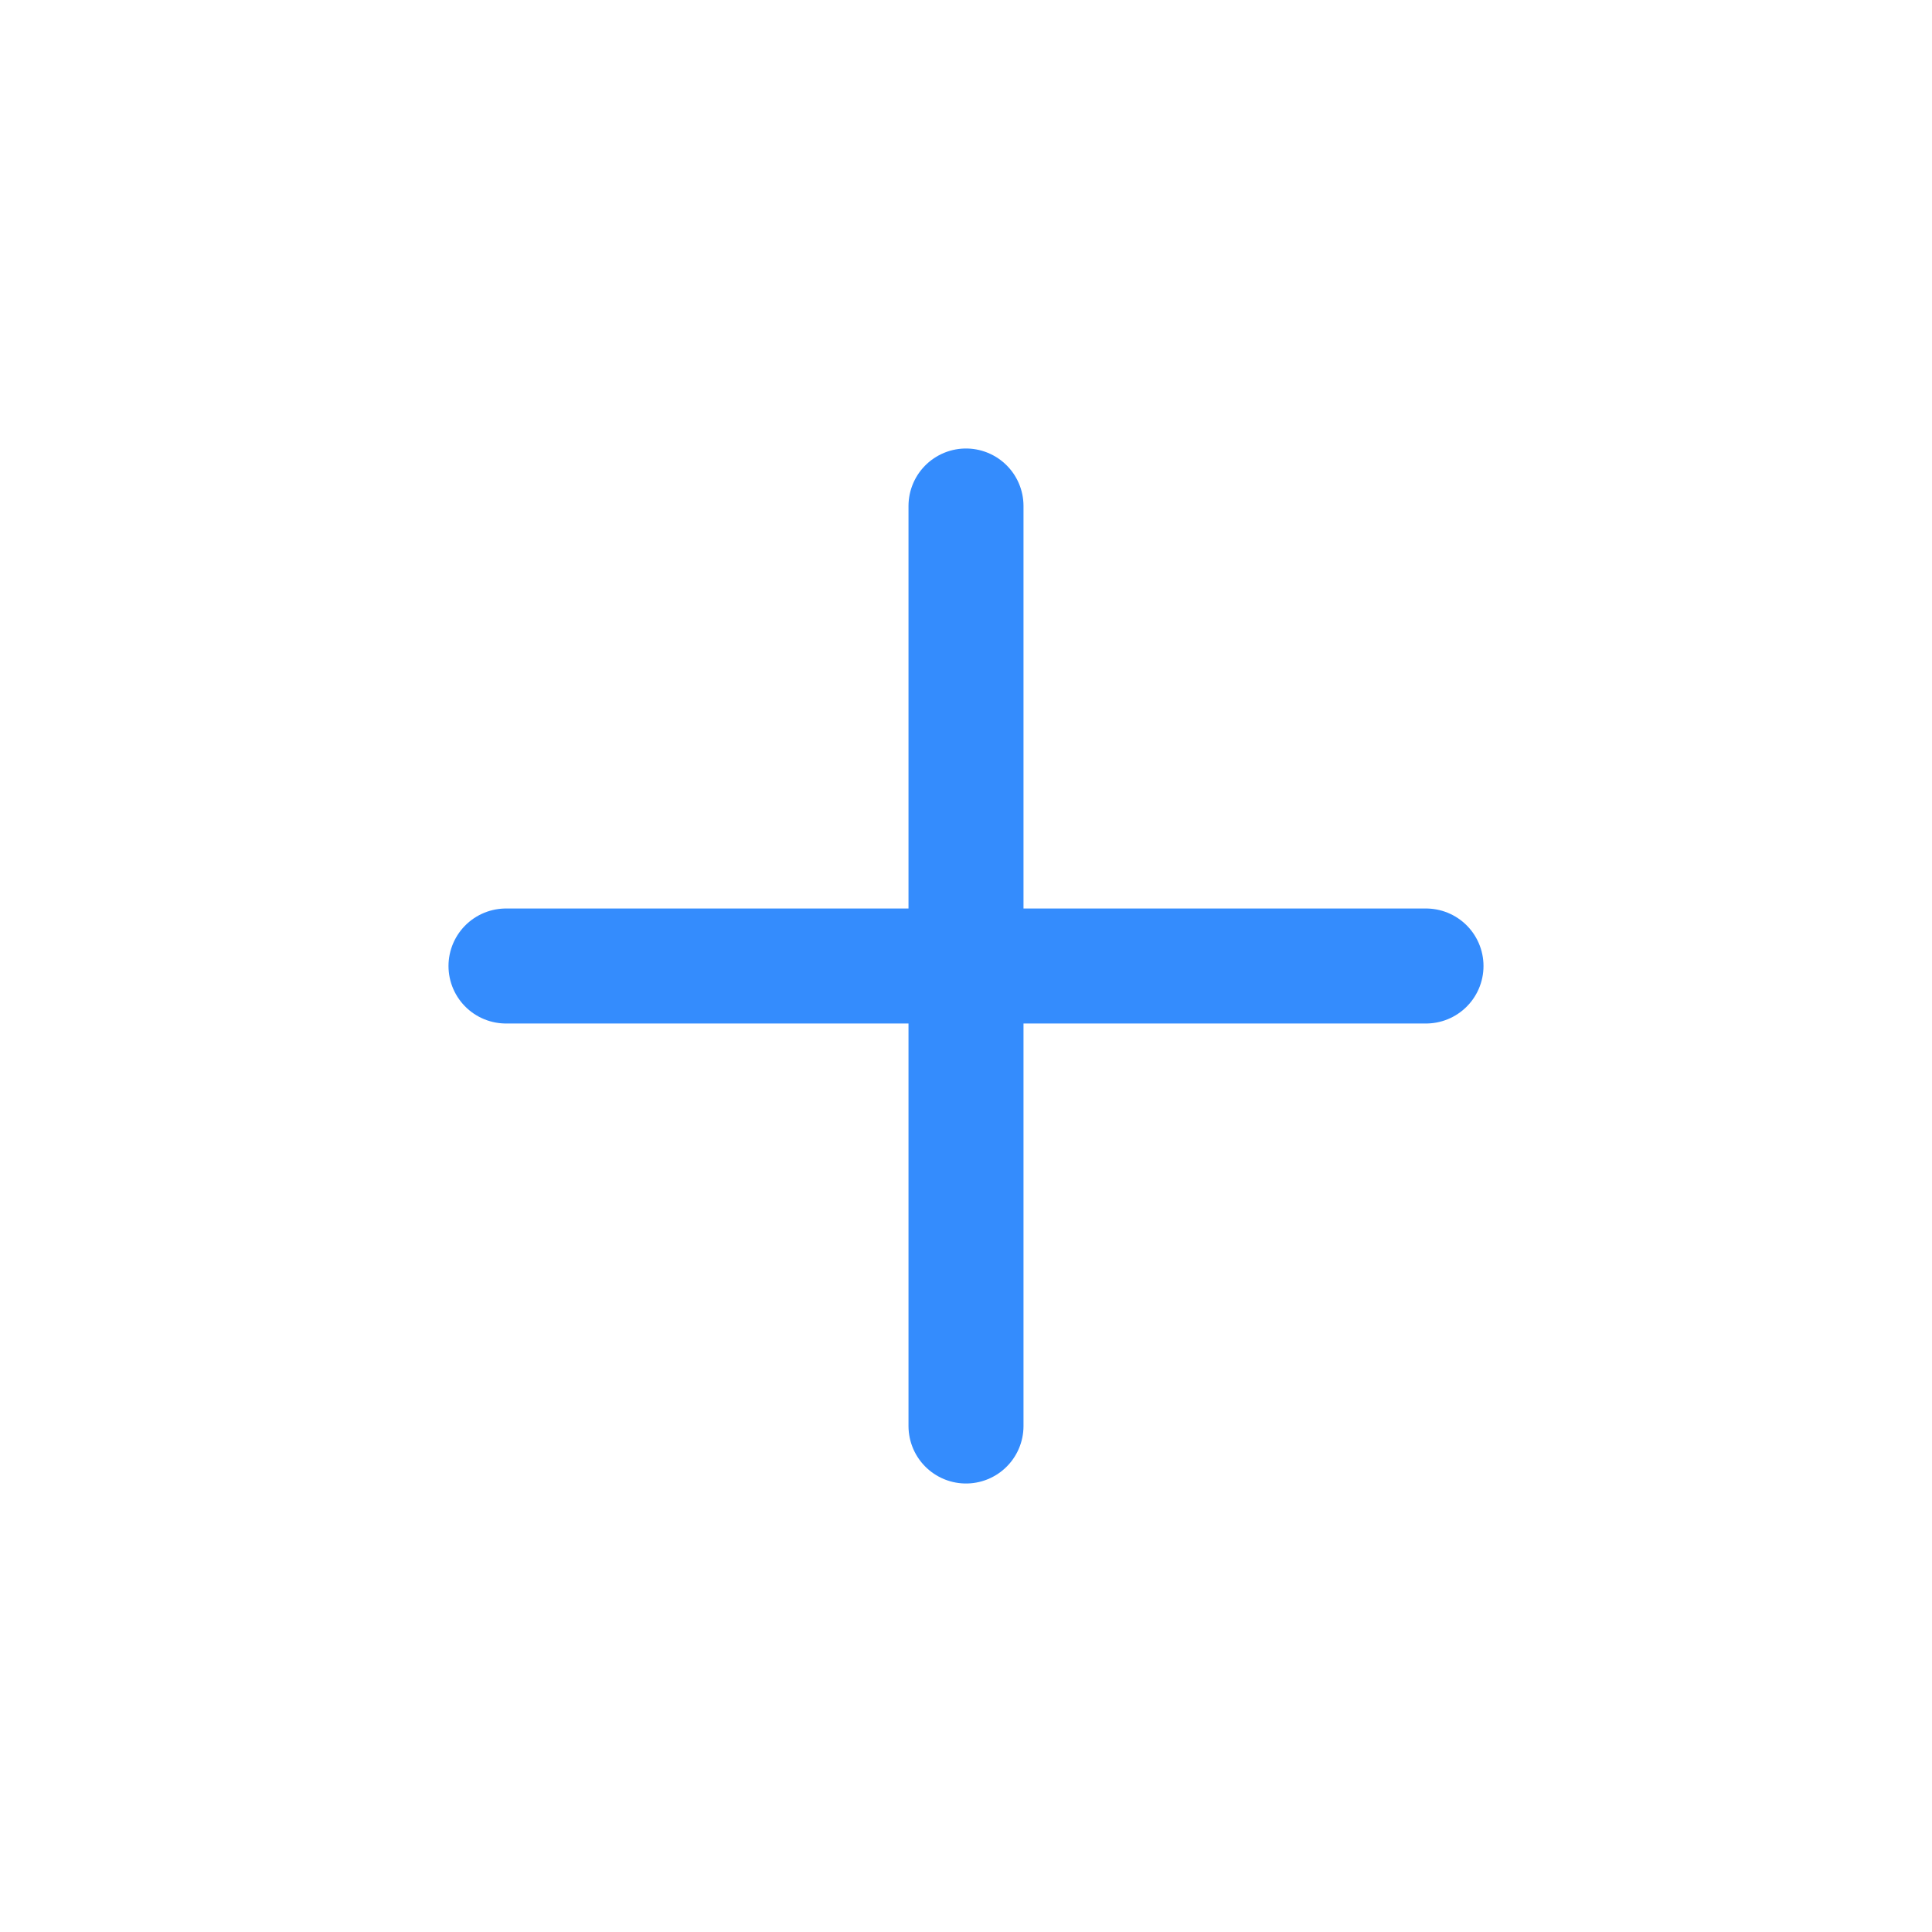
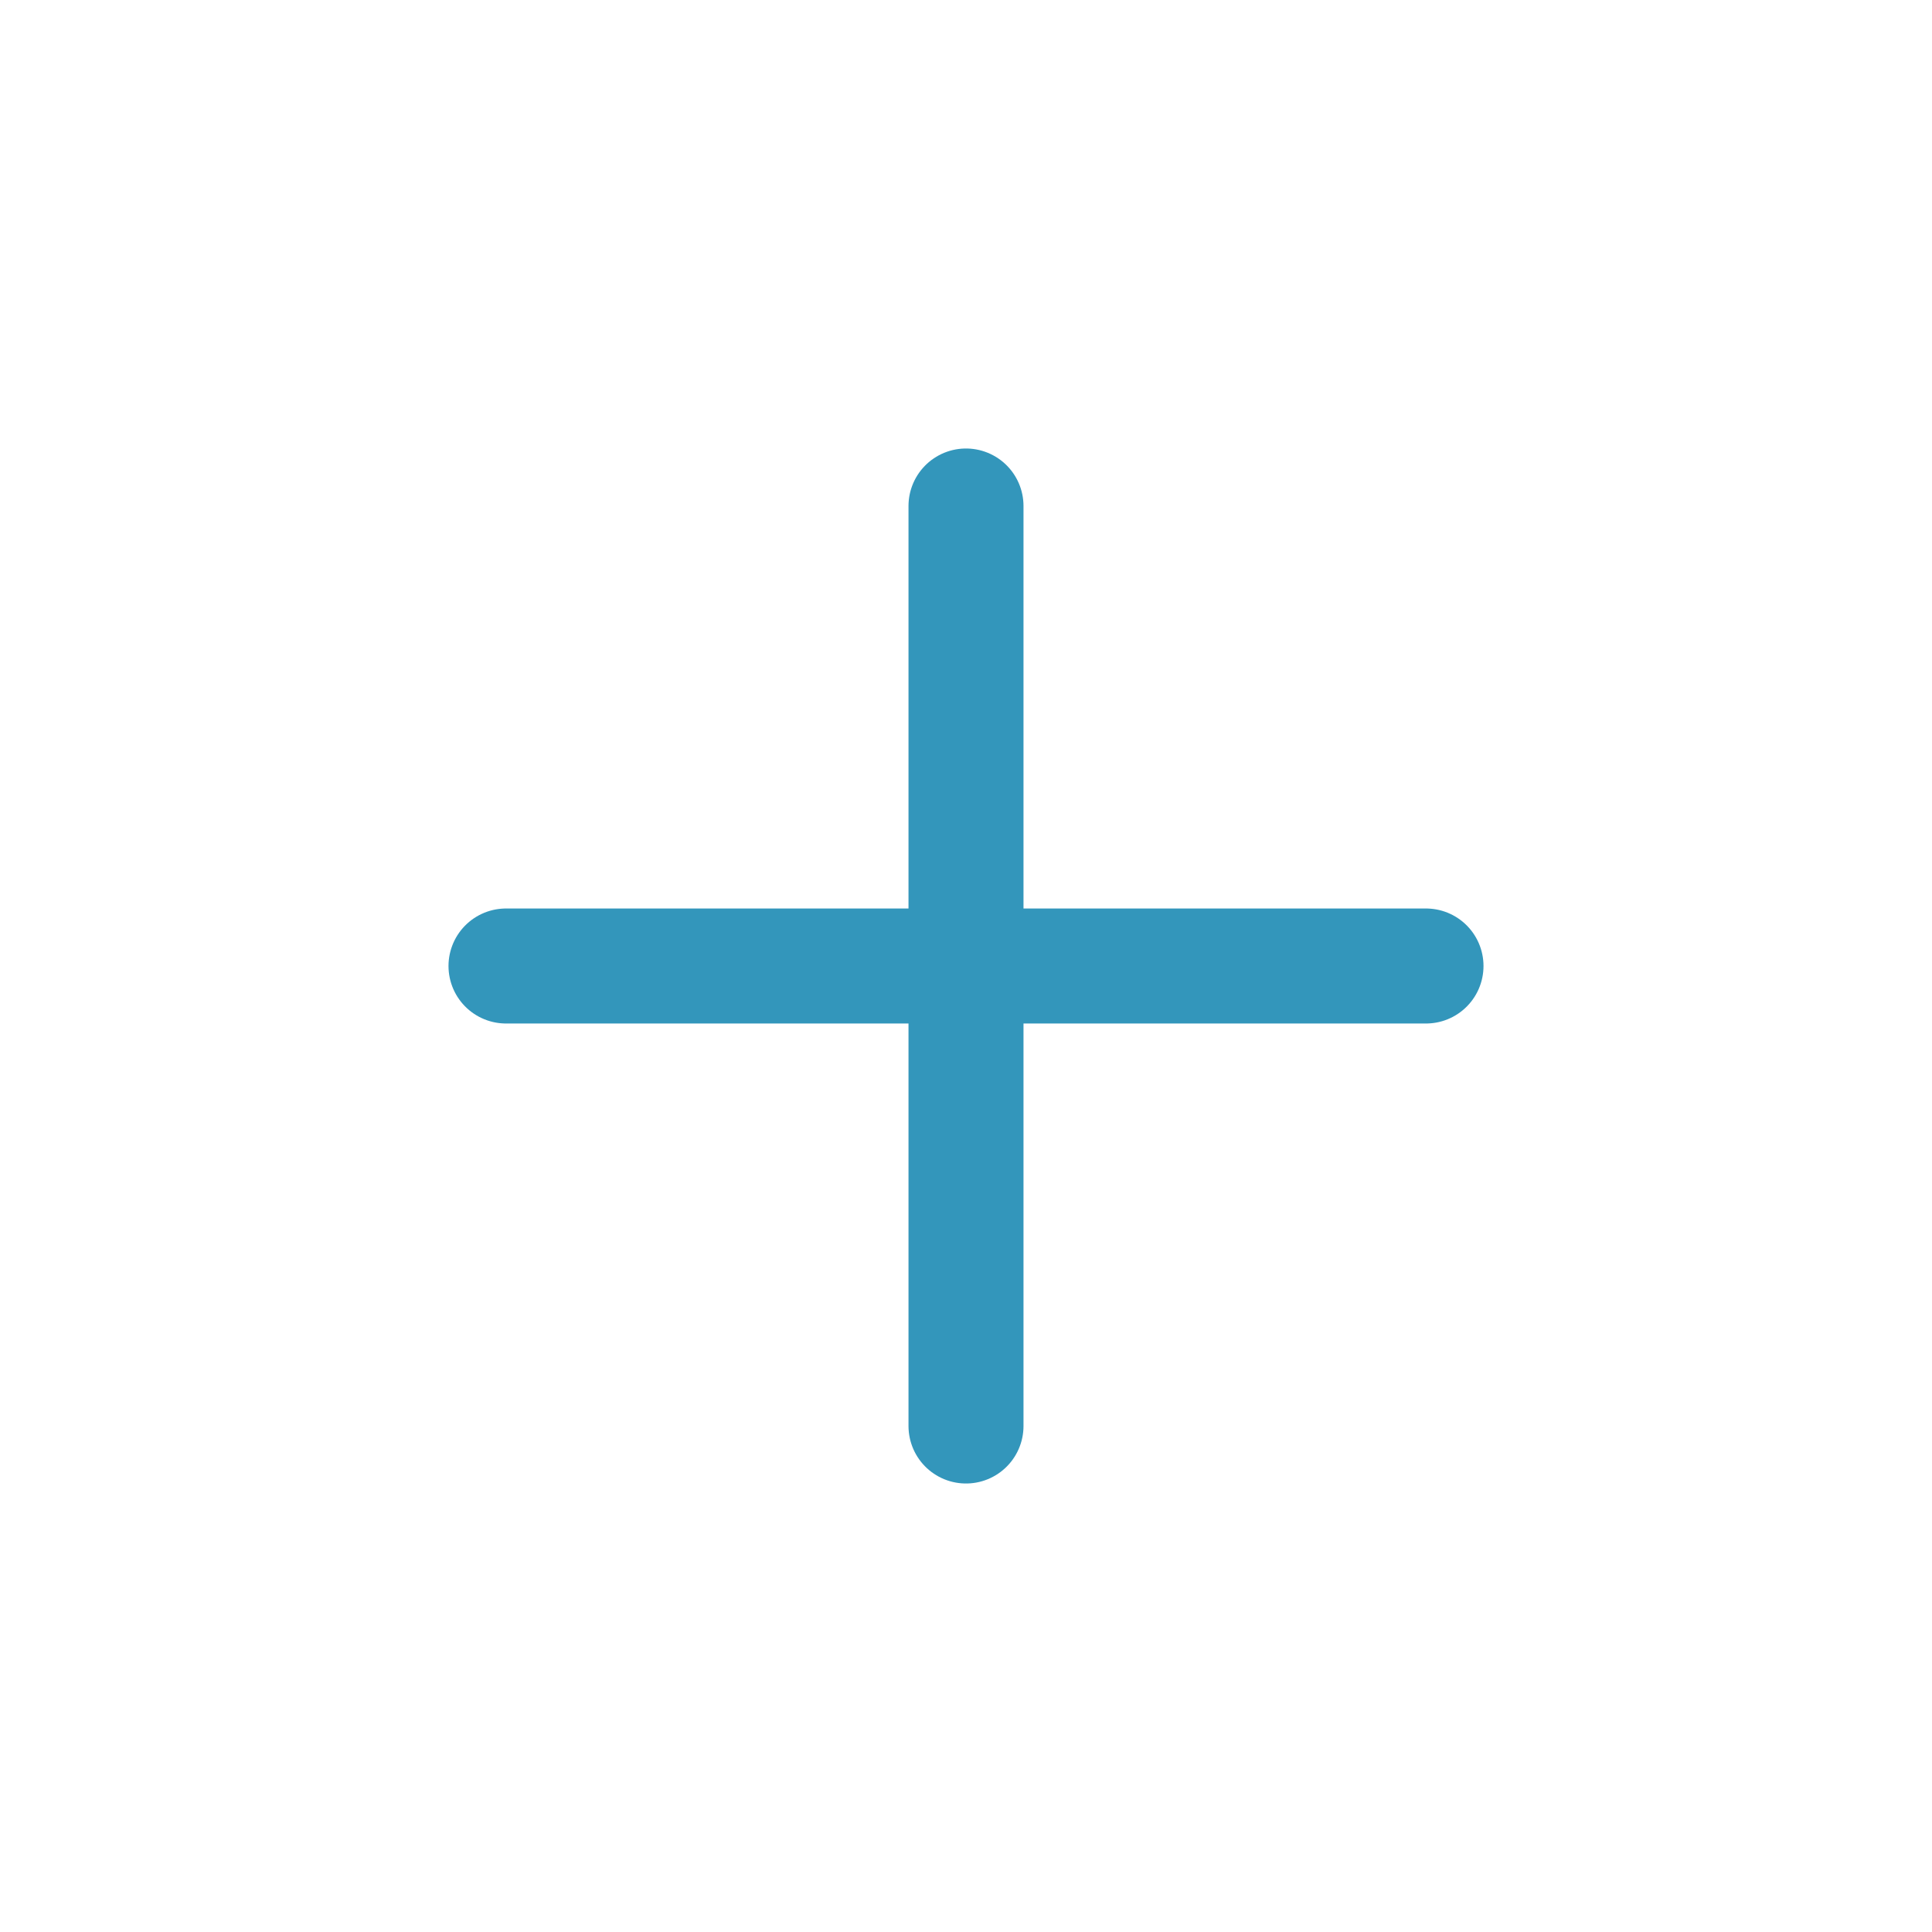
<svg xmlns="http://www.w3.org/2000/svg" width="21" height="21" viewBox="0 0 21 21">
  <g fill="none" fill-rule="evenodd">
    <path d="M0 0h21v21H0z" />
-     <g stroke="#348CFD" stroke-linecap="round" stroke-linejoin="round" stroke-width="1.25">
+     <g stroke="#007CAACC" stroke-linecap="round" stroke-linejoin="round" stroke-width="1.25">
      <path d="M10.5 5.5v10M15.5 10.5h-10" />
    </g>
  </g>
</svg>
